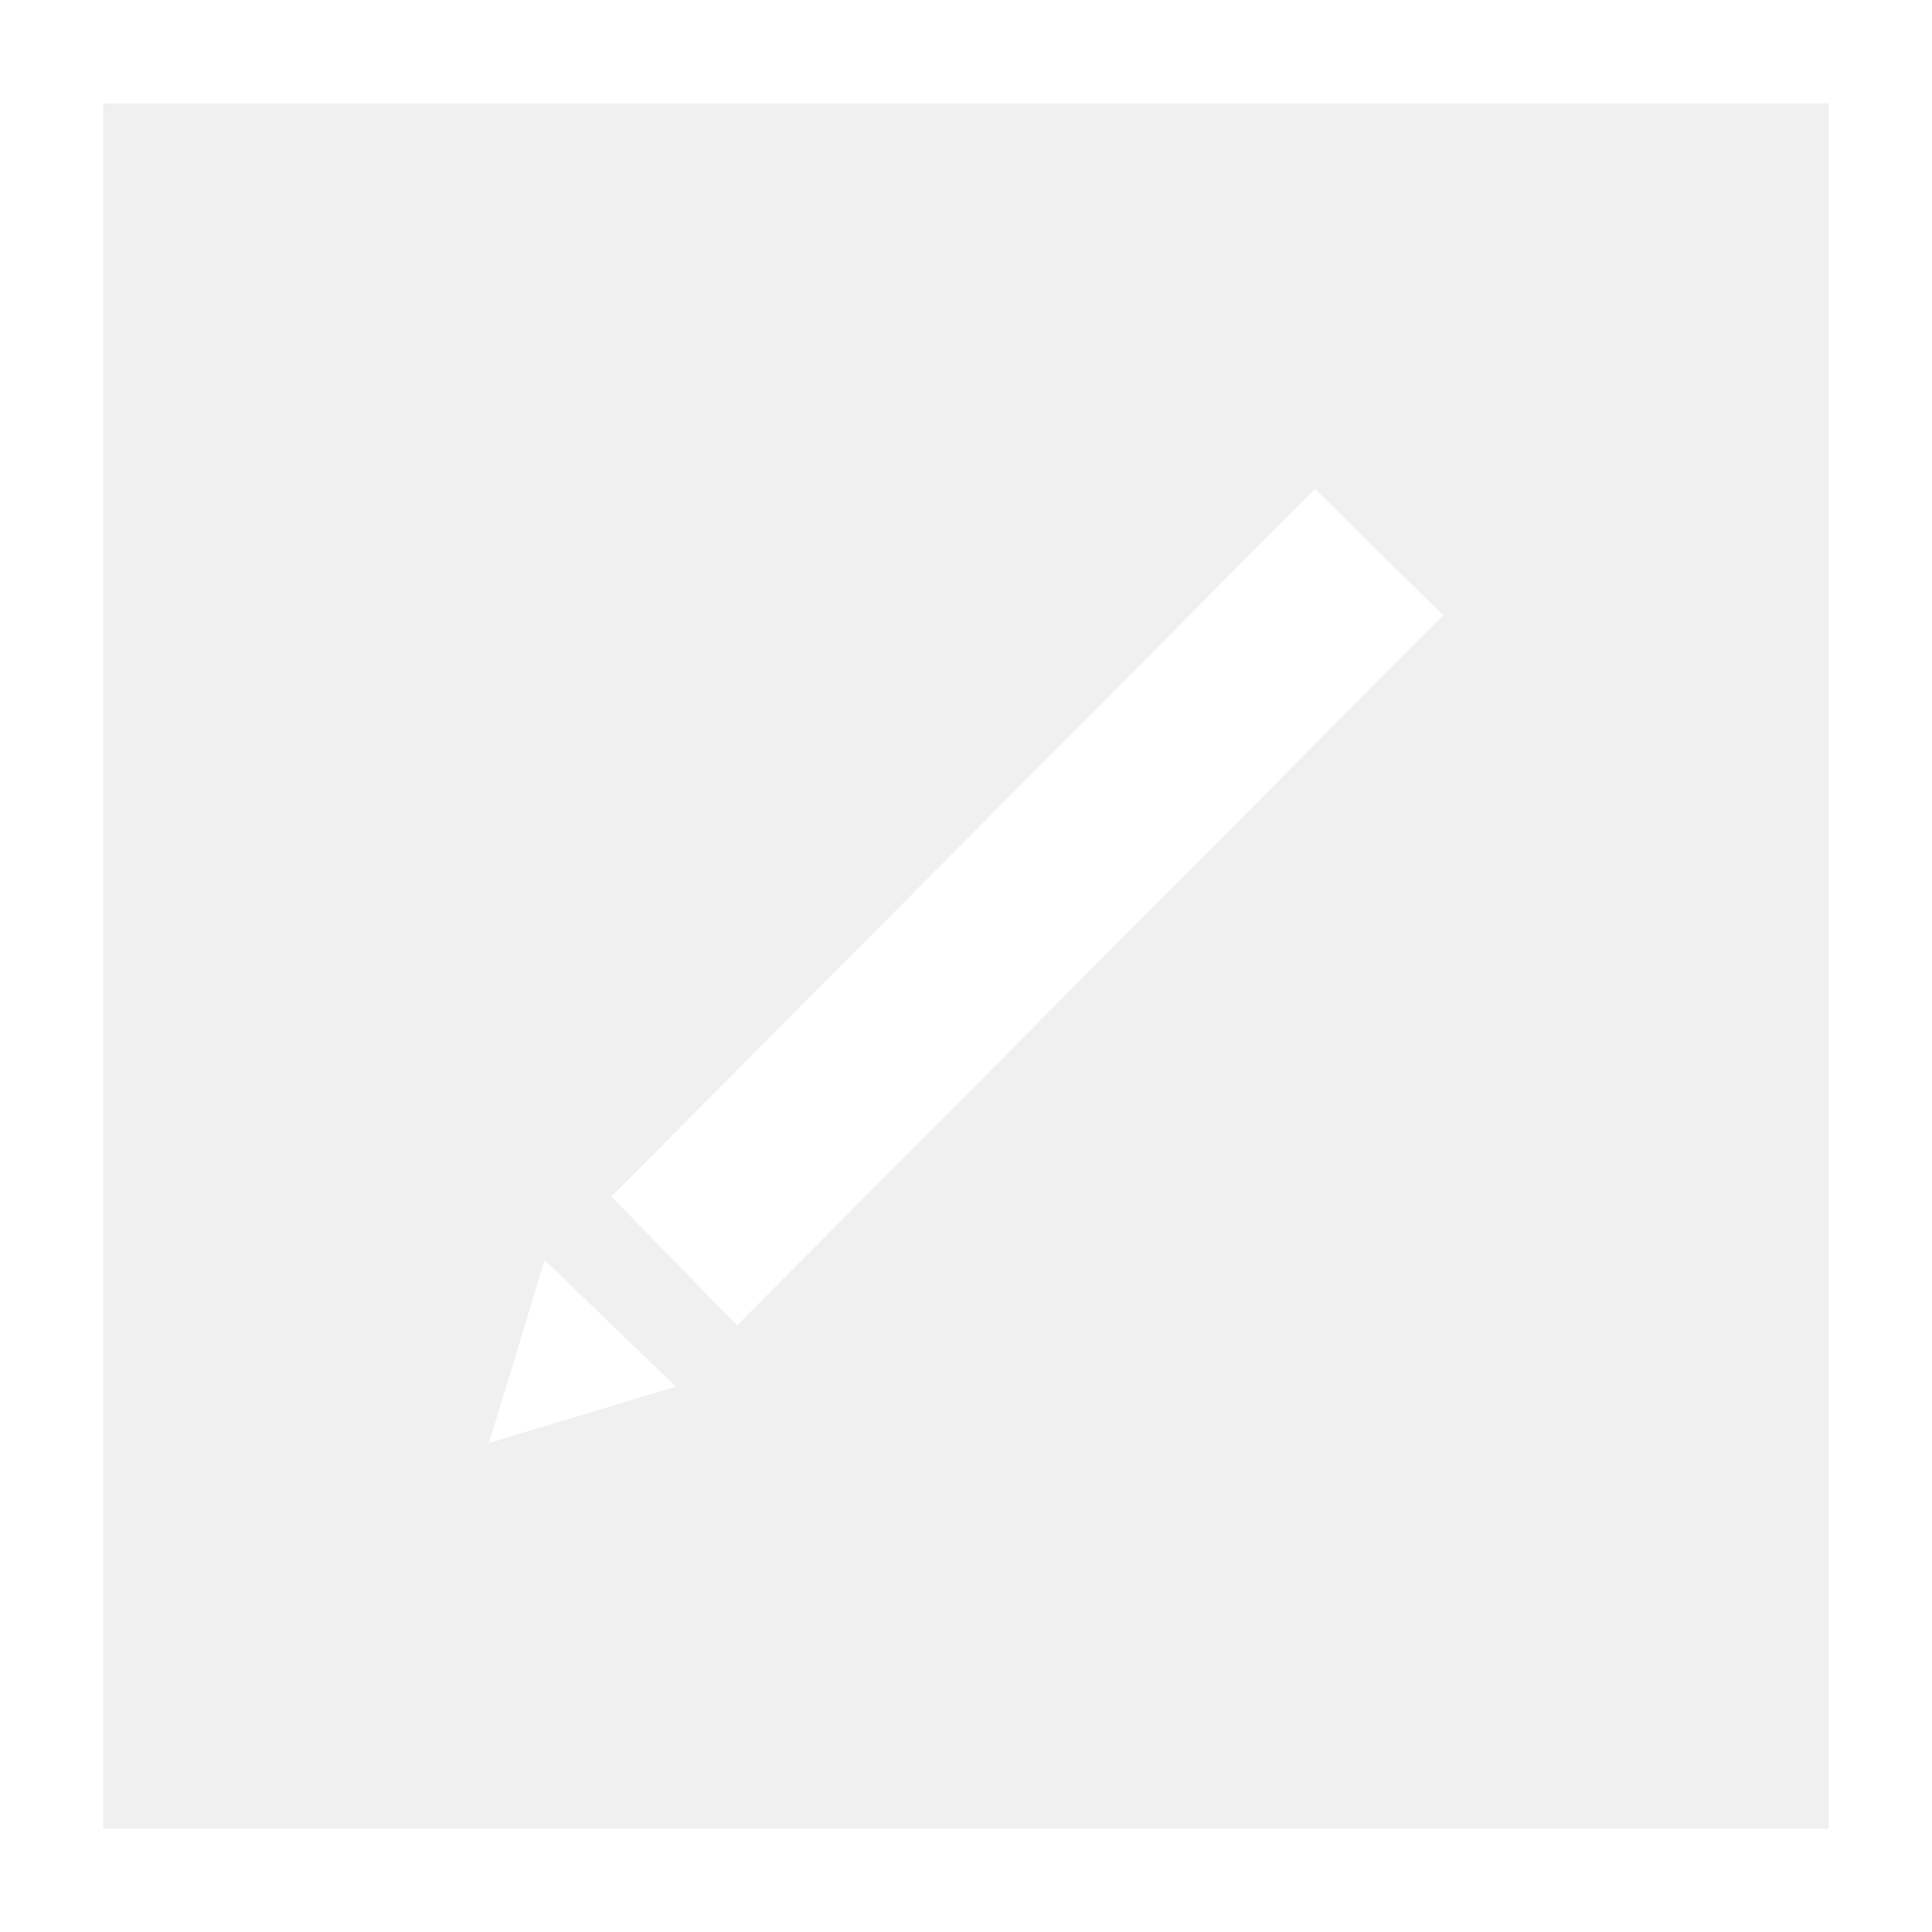
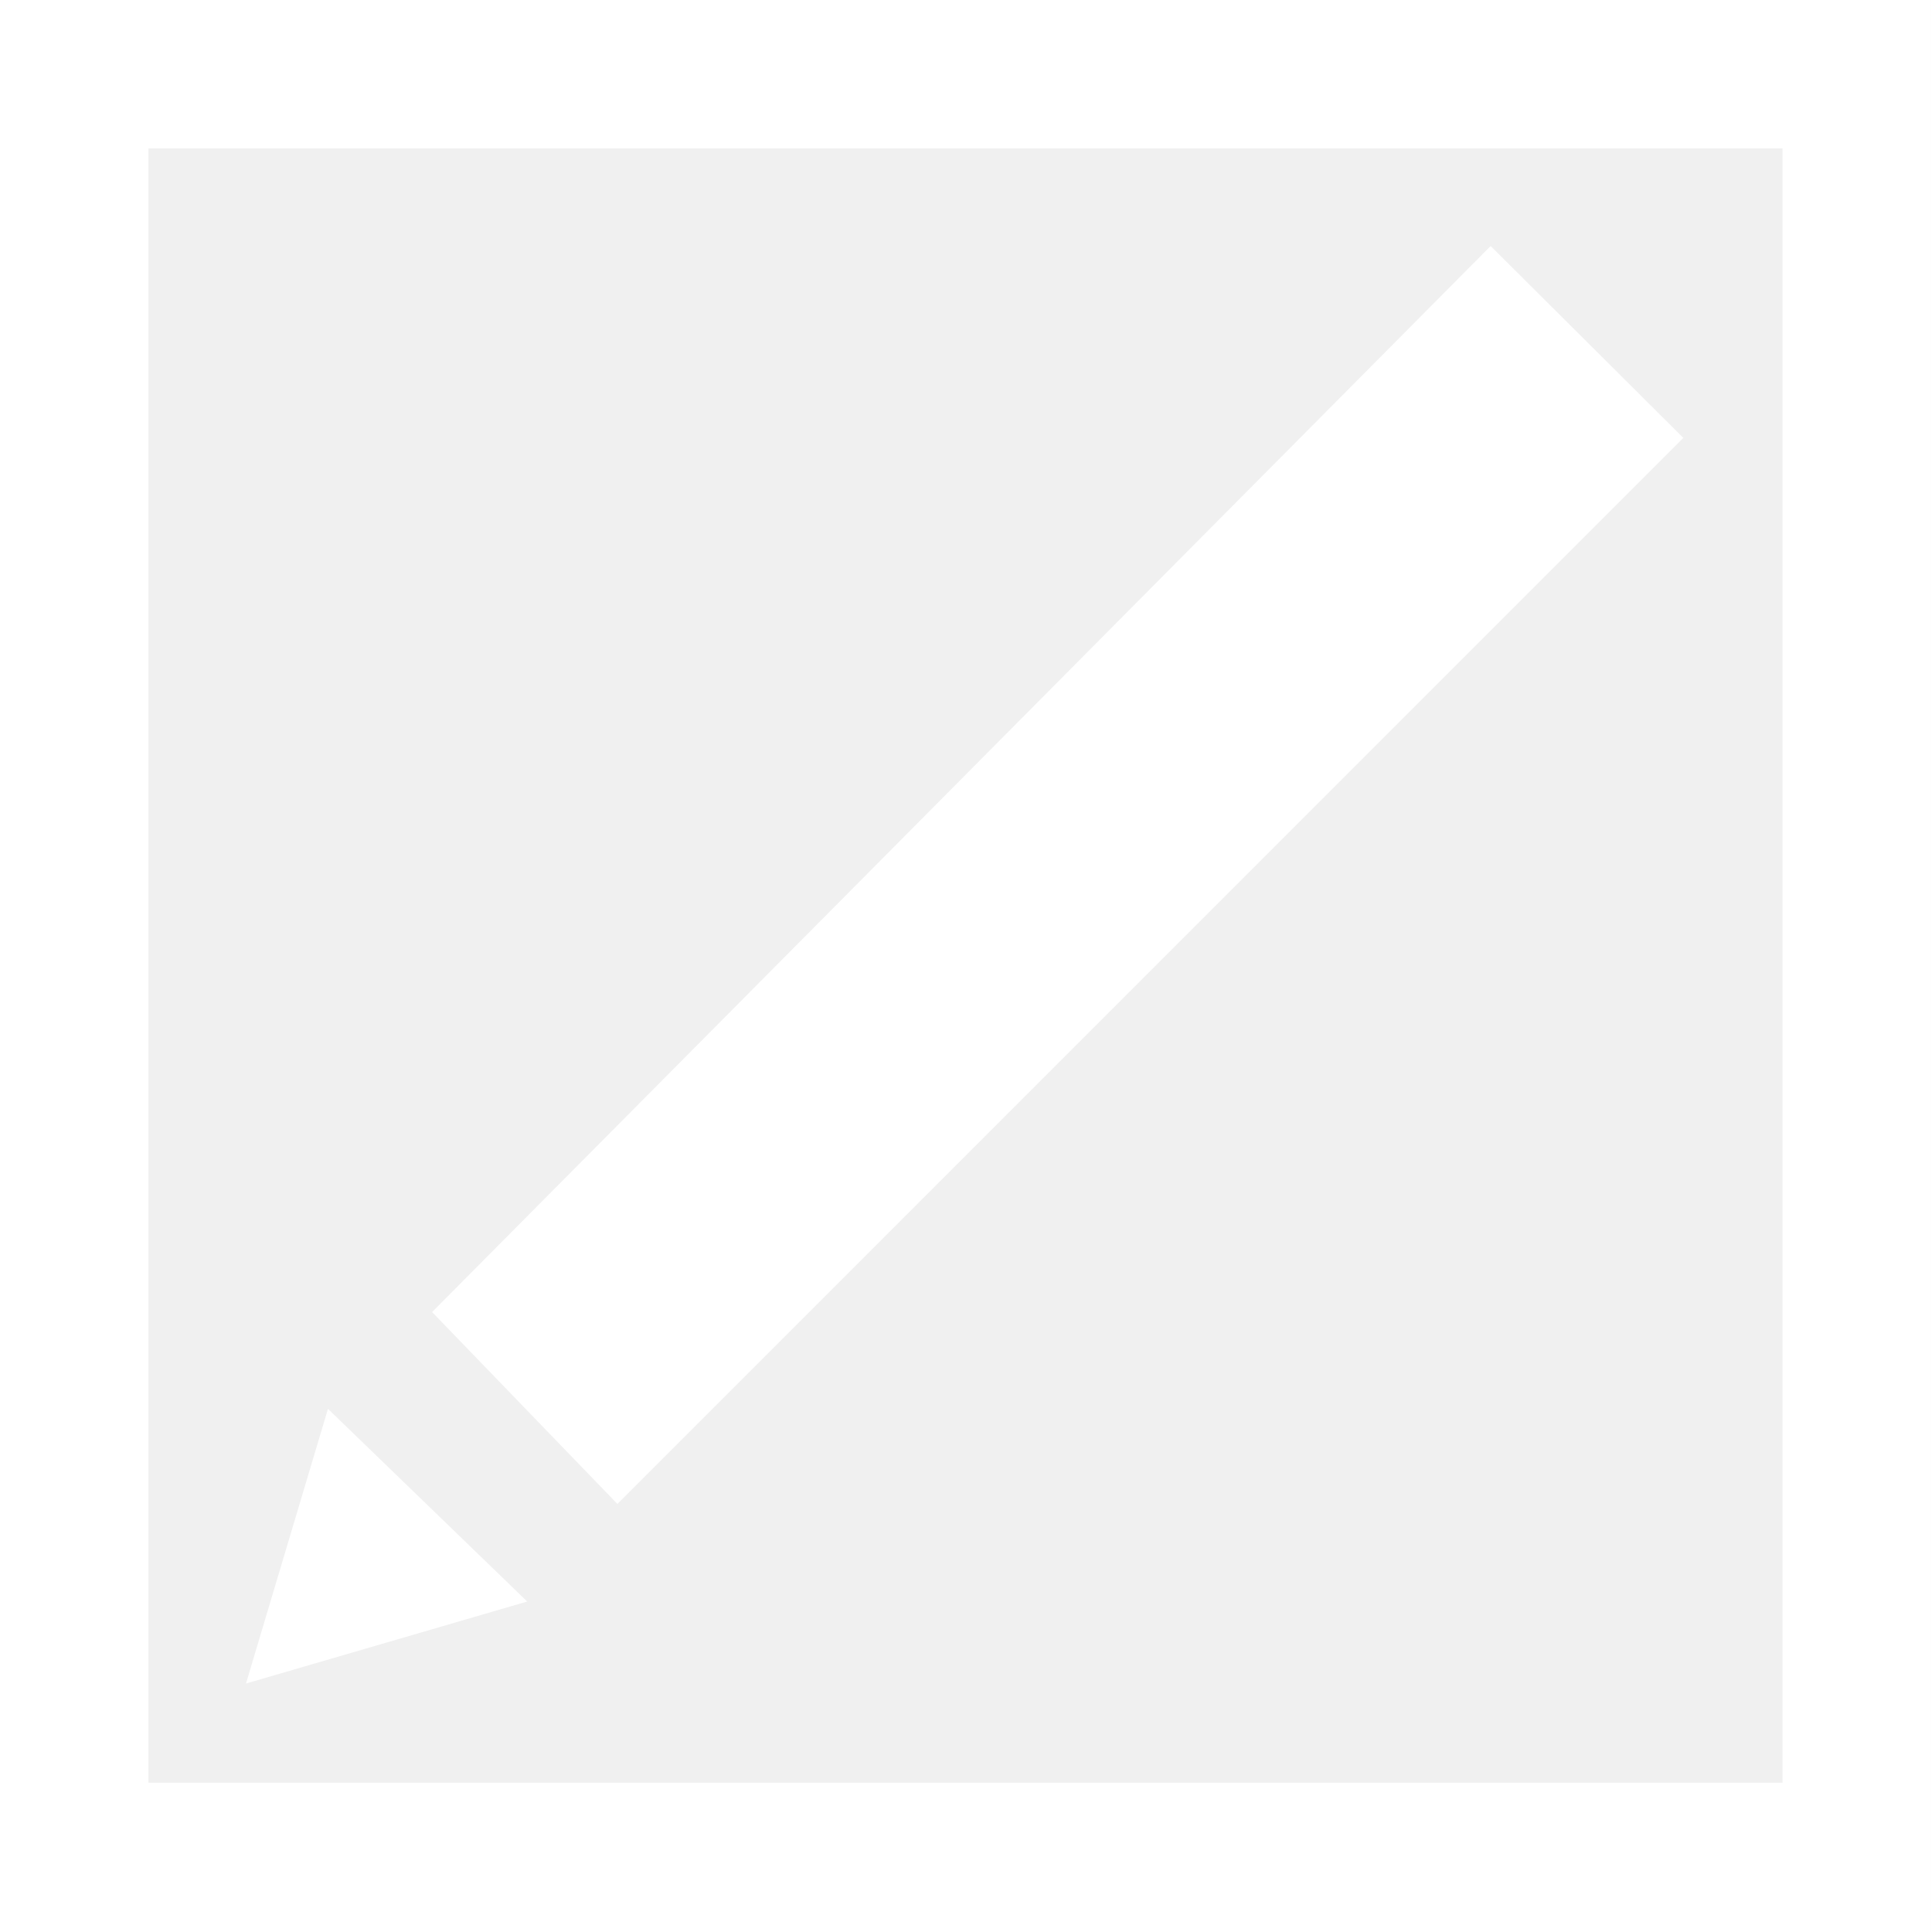
- <svg xmlns="http://www.w3.org/2000/svg" viewBox="0 0 24.3 24.3">
+ <svg xmlns="http://www.w3.org/2000/svg" viewBox="0 0 23.55 23.56">
  <defs>
    <style>.cls-1{fill:#fff;}</style>
  </defs>
  <g id="Capa_2" data-name="Capa 2">
    <g id="Capa_1-2" data-name="Capa 1">
-       <path class="cls-1" d="M24.3,24.3H0V0H24.3ZM1.3,23H23V1.3H1.3Z" />
-       <path class="cls-1" d="M18.15,7.74,9.27,16.67,7.69,15.05l8.85-8.9Zm-12,10.41,2.35-.71L6.85,15.85Z" />
+       <g id="Capa_2-2" data-name="Capa 2">
+         <g id="Capa_1-2-2" data-name="Capa 1-2">
+           <path class="cls-1" d="M20.53,5.34l-13,13L5.27,16,18.18,3ZM3,20.53l3.43-1L4,17.18Z" />
+         </g>
+       </g>
+       <path class="cls-1" d="M23.55,23.56H0V0H23.55ZM1.81,21.74H21.74V1.81H1.81Z" />
    </g>
  </g>
</svg>
